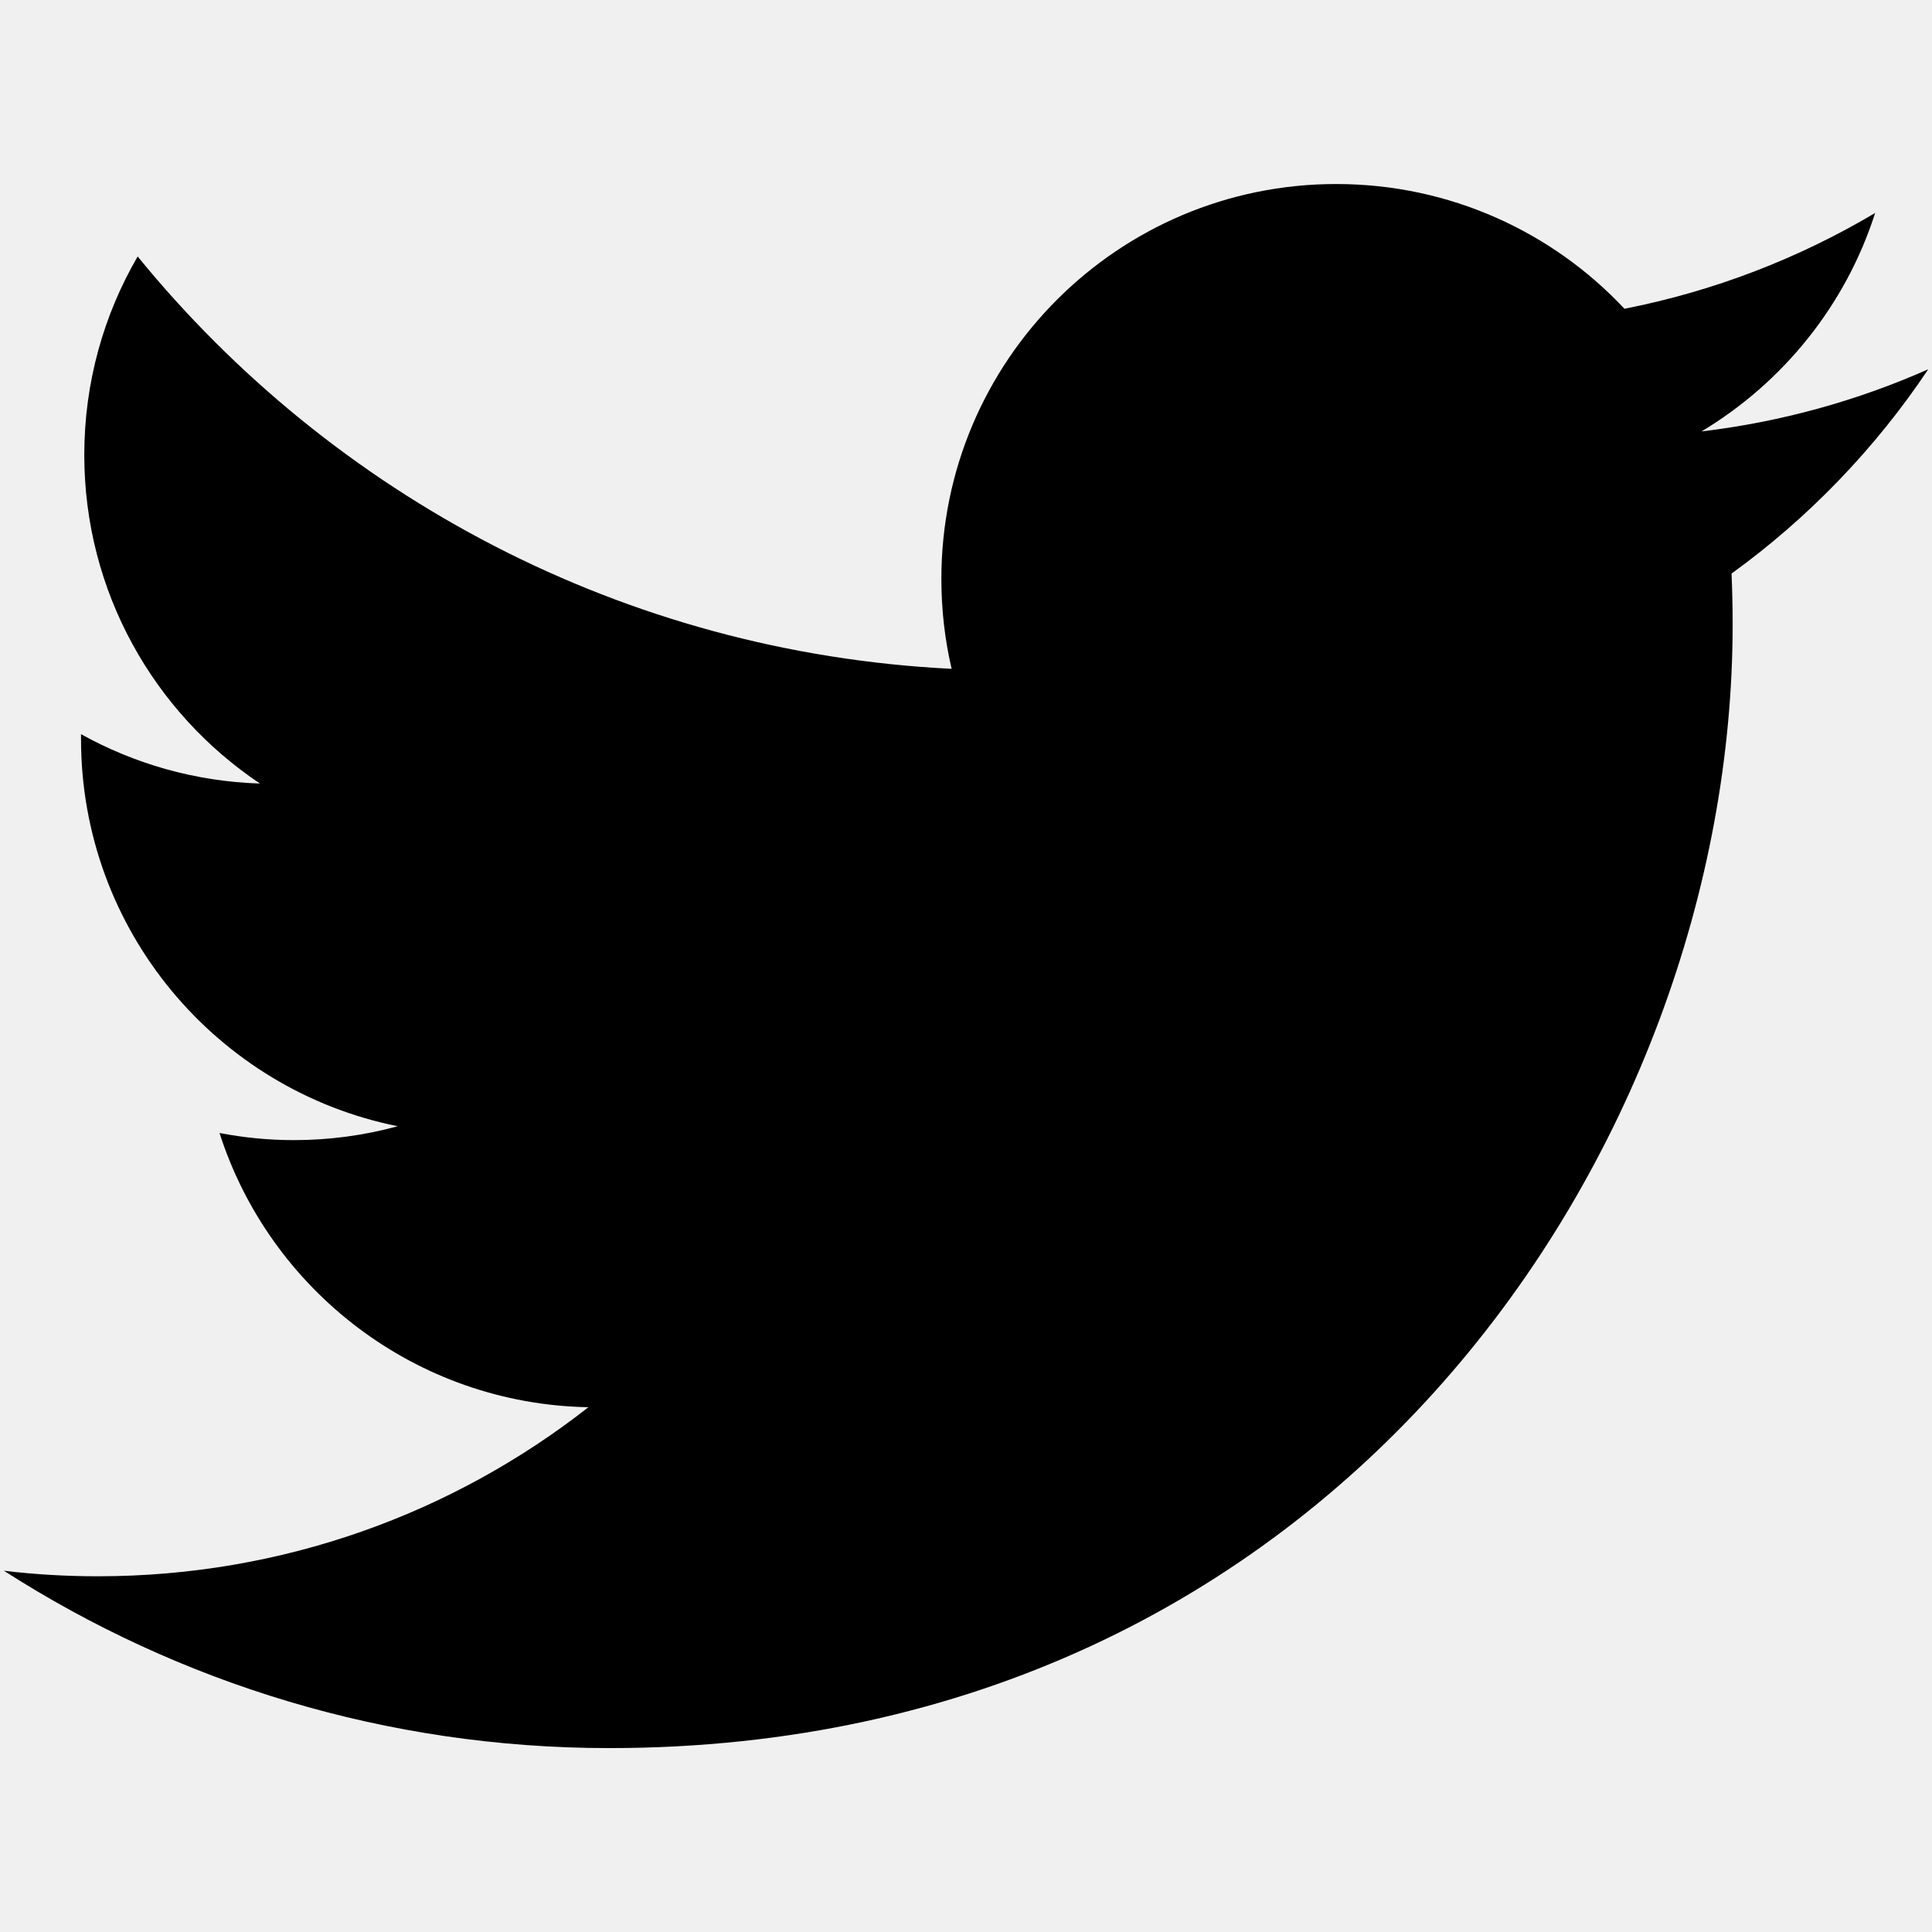
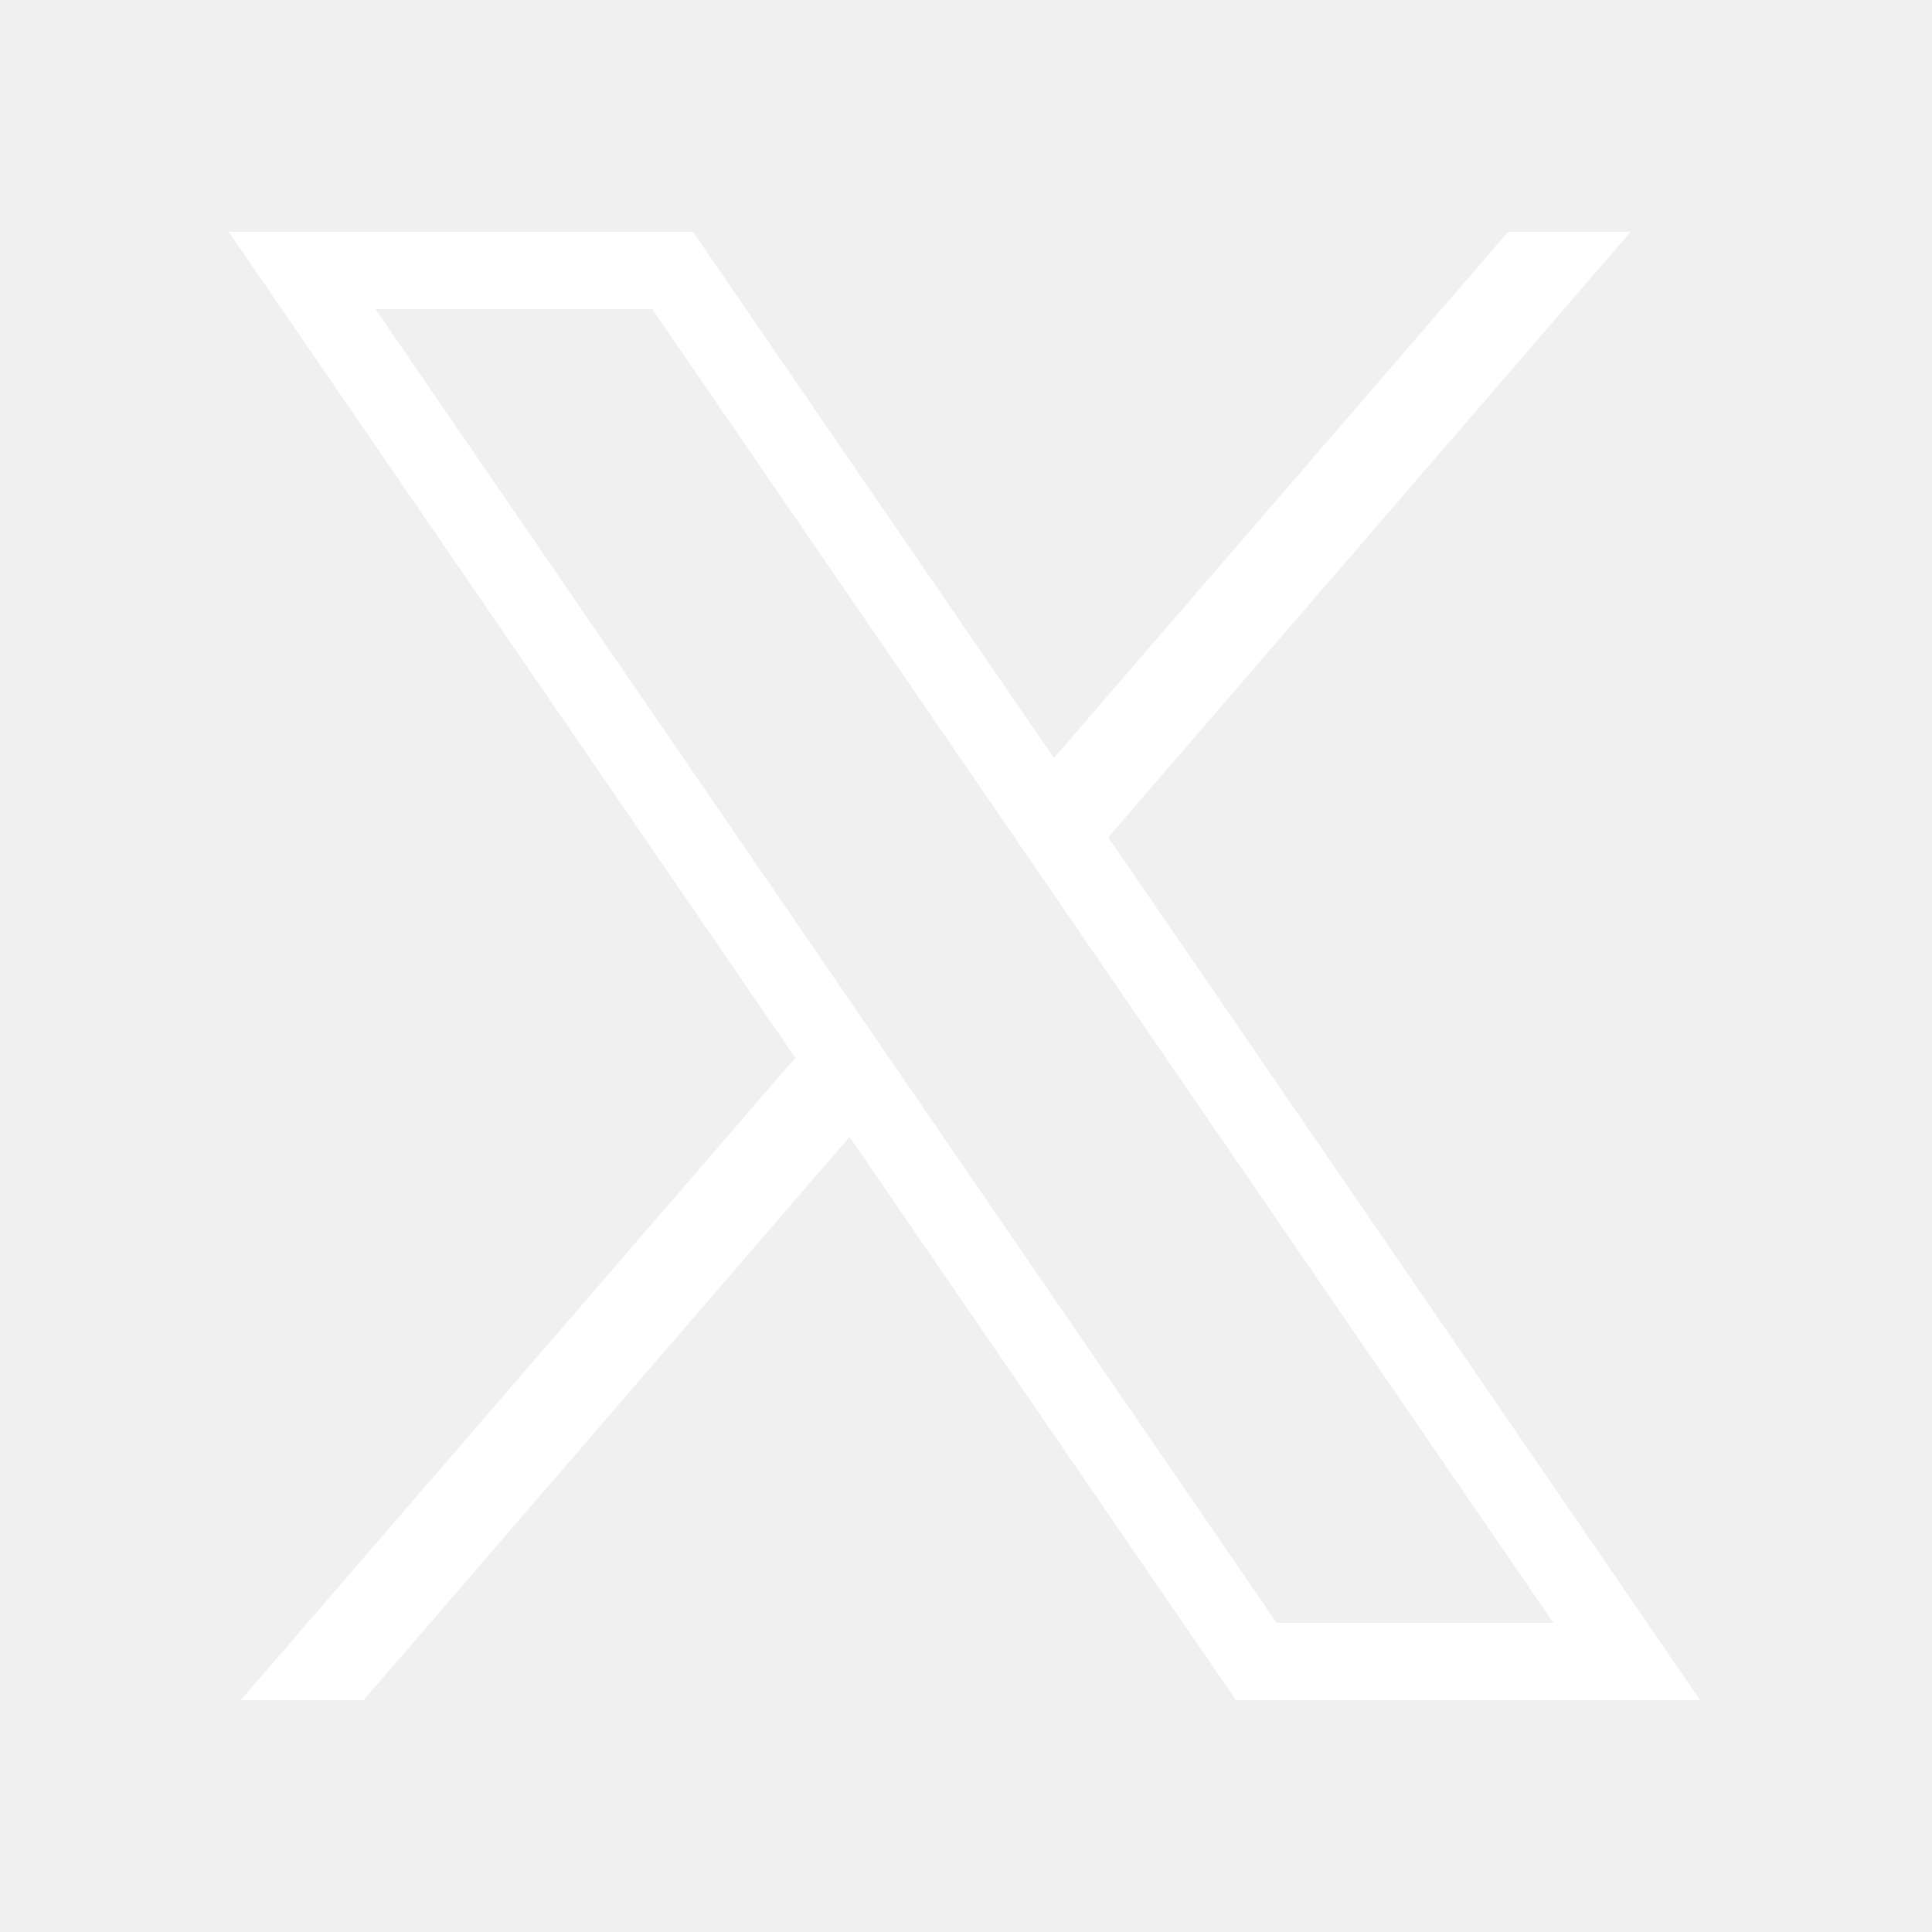
- <svg viewBox="0 0 16 16">
-   <path d="M15.969,3.058c-0.586,0.26-1.217,0.436-1.878,0.515c0.675-0.405,1.194-1.045,1.438-1.809c-0.632,0.375-1.332,0.647-2.076,0.793c-0.596-0.636-1.446-1.033-2.387-1.033c-1.806,0-3.27,1.464-3.27,3.27 c0,0.256,0.029,0.506,0.085,0.745C5.163,5.404,2.753,4.102,1.14,2.124C0.859,2.607,0.698,3.168,0.698,3.767 c0,1.134,0.577,2.135,1.455,2.722C1.616,6.472,1.112,6.325,0.671,6.08c0,0.014,0,0.027,0,0.041c0,1.584,1.127,2.906,2.623,3.206 C3.02,9.402,2.731,9.442,2.433,9.442c-0.211,0-0.416-0.021-0.615-0.059c0.416,1.299,1.624,2.245,3.055,2.271 c-1.119,0.877-2.529,1.4-4.061,1.4c-0.264,0-0.524-0.015-0.78-0.046c1.447,0.928,3.166,1.469,5.013,1.469 c6.015,0,9.304-4.983,9.304-9.304c0-0.142-0.003-0.283-0.009-0.423C14.976,4.29,15.531,3.714,15.969,3.058z" />
+ <svg xmlns="http://www.w3.org/2000/svg" version="1.1" width="50px" height="50px" viewBox="0,0,256,256">
+   <g fill="#ffffff" fill-rule="nonzero" stroke="none" stroke-width="1" stroke-linecap="butt" stroke-linejoin="miter" stroke-miterlimit="10" stroke-dasharray="" stroke-dashoffset="0" font-family="none" font-weight="none" font-size="none" text-anchor="none" style="mix-blend-mode: normal">
+     <g transform="scale(5.12,5.12)">
+       <path d="M5.92,6l14.662,21.375l-14.352,16.625h3.18l12.576,-14.578l10,14.578h12.014l-15.318,-22.33l13.518,-15.67h-3.17l-11.754,13.617l-9.342,-13.617zM9.717,8h7.164l23.322,34h-7.164z" />
+     </g>
+   </g>
</svg>
